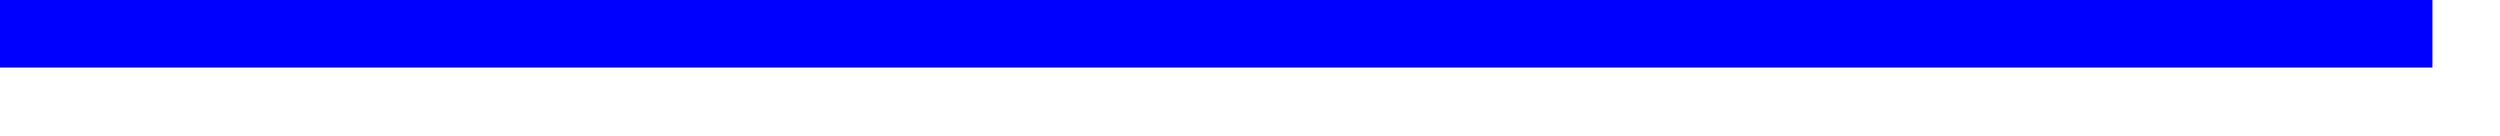
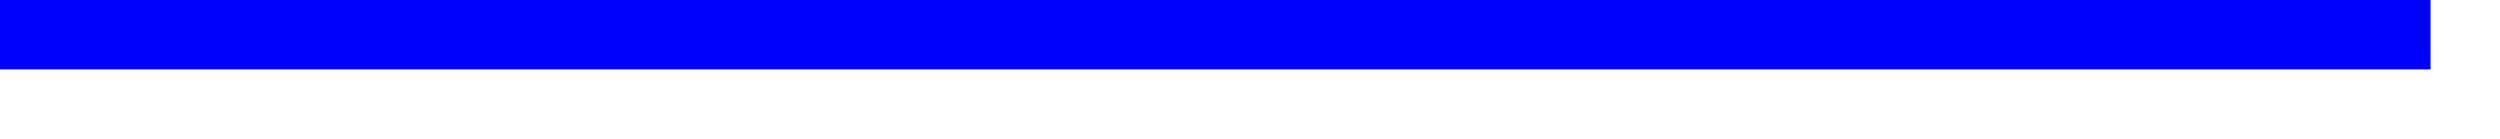
- <svg xmlns="http://www.w3.org/2000/svg" version="1.1" width="37px" height="2px">
-   <g transform="matrix(1 0 0 1 -241 -179 )">
-     <path d="M 241 179.5  L 277 179.5  " stroke-width="1" stroke="#0000ff" fill="none" />
+ <svg xmlns="http://www.w3.org/2000/svg" version="1.1" width="36px" height="2px">
+   <g transform="matrix(1 0 0 1 -174 -199 )">
+     <path d="M 174 199.5  L 209 199.5  " stroke-width="1" stroke="#0000ff" fill="none" />
  </g>
</svg>
